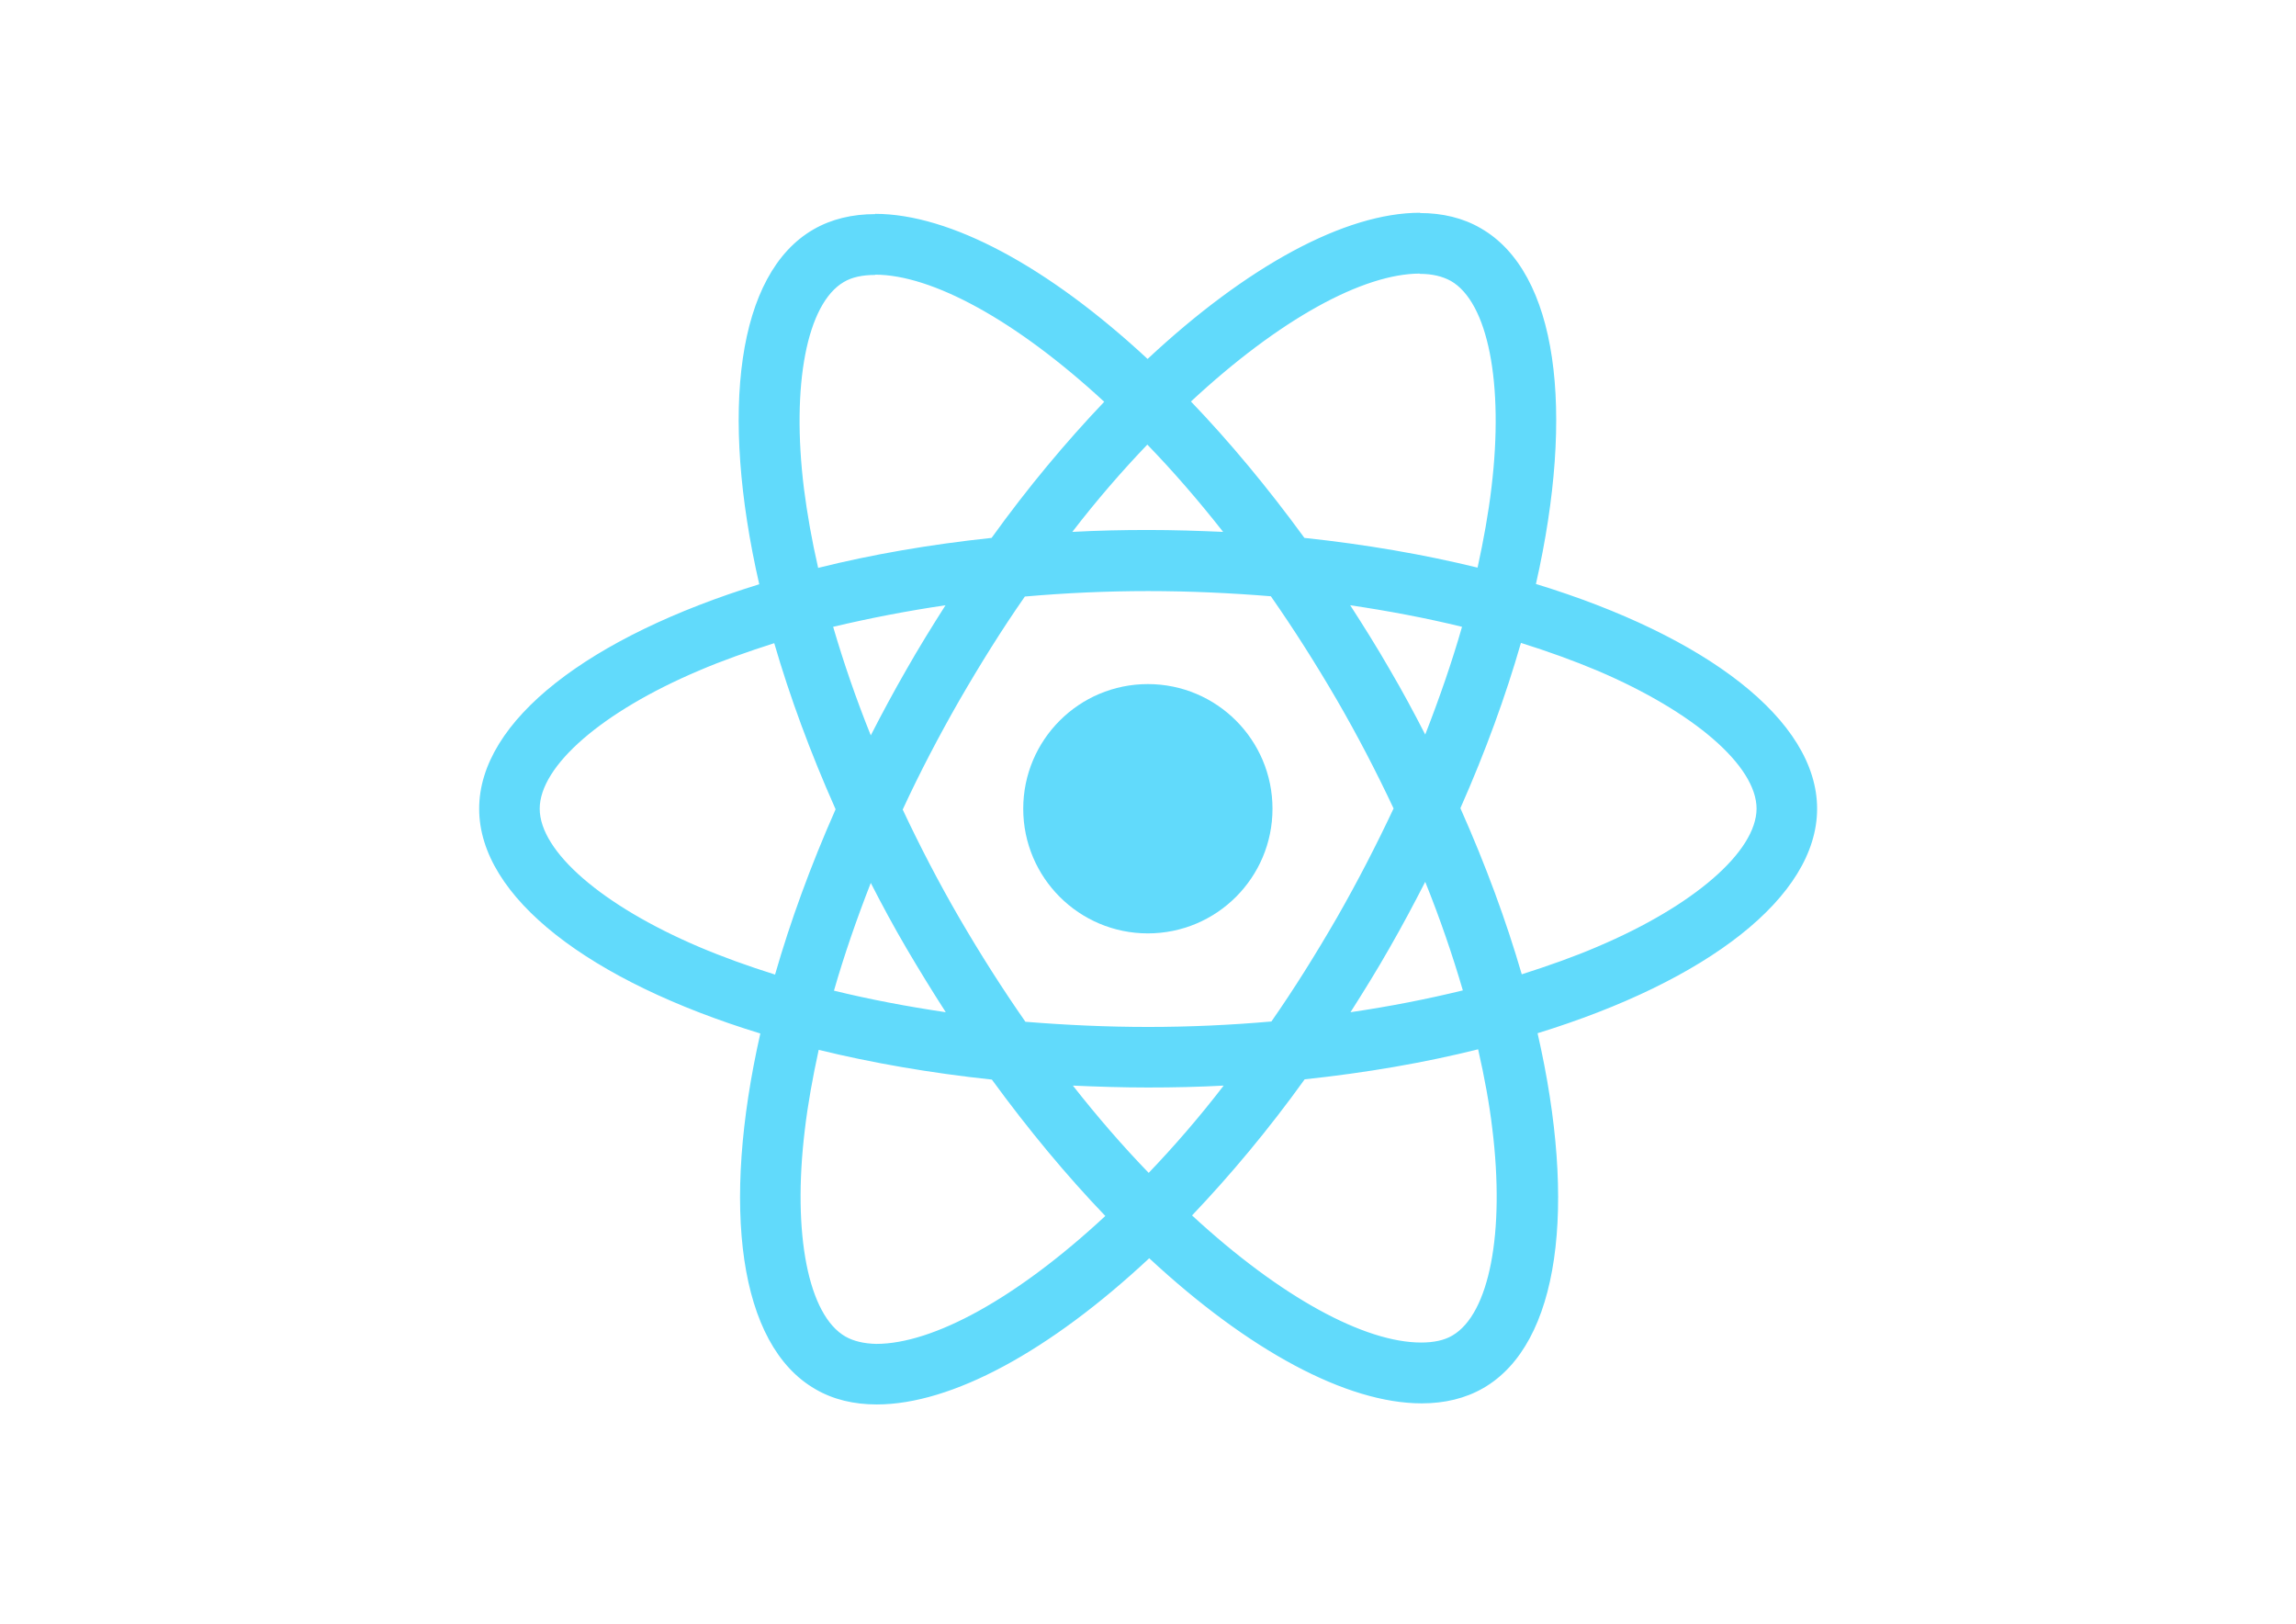
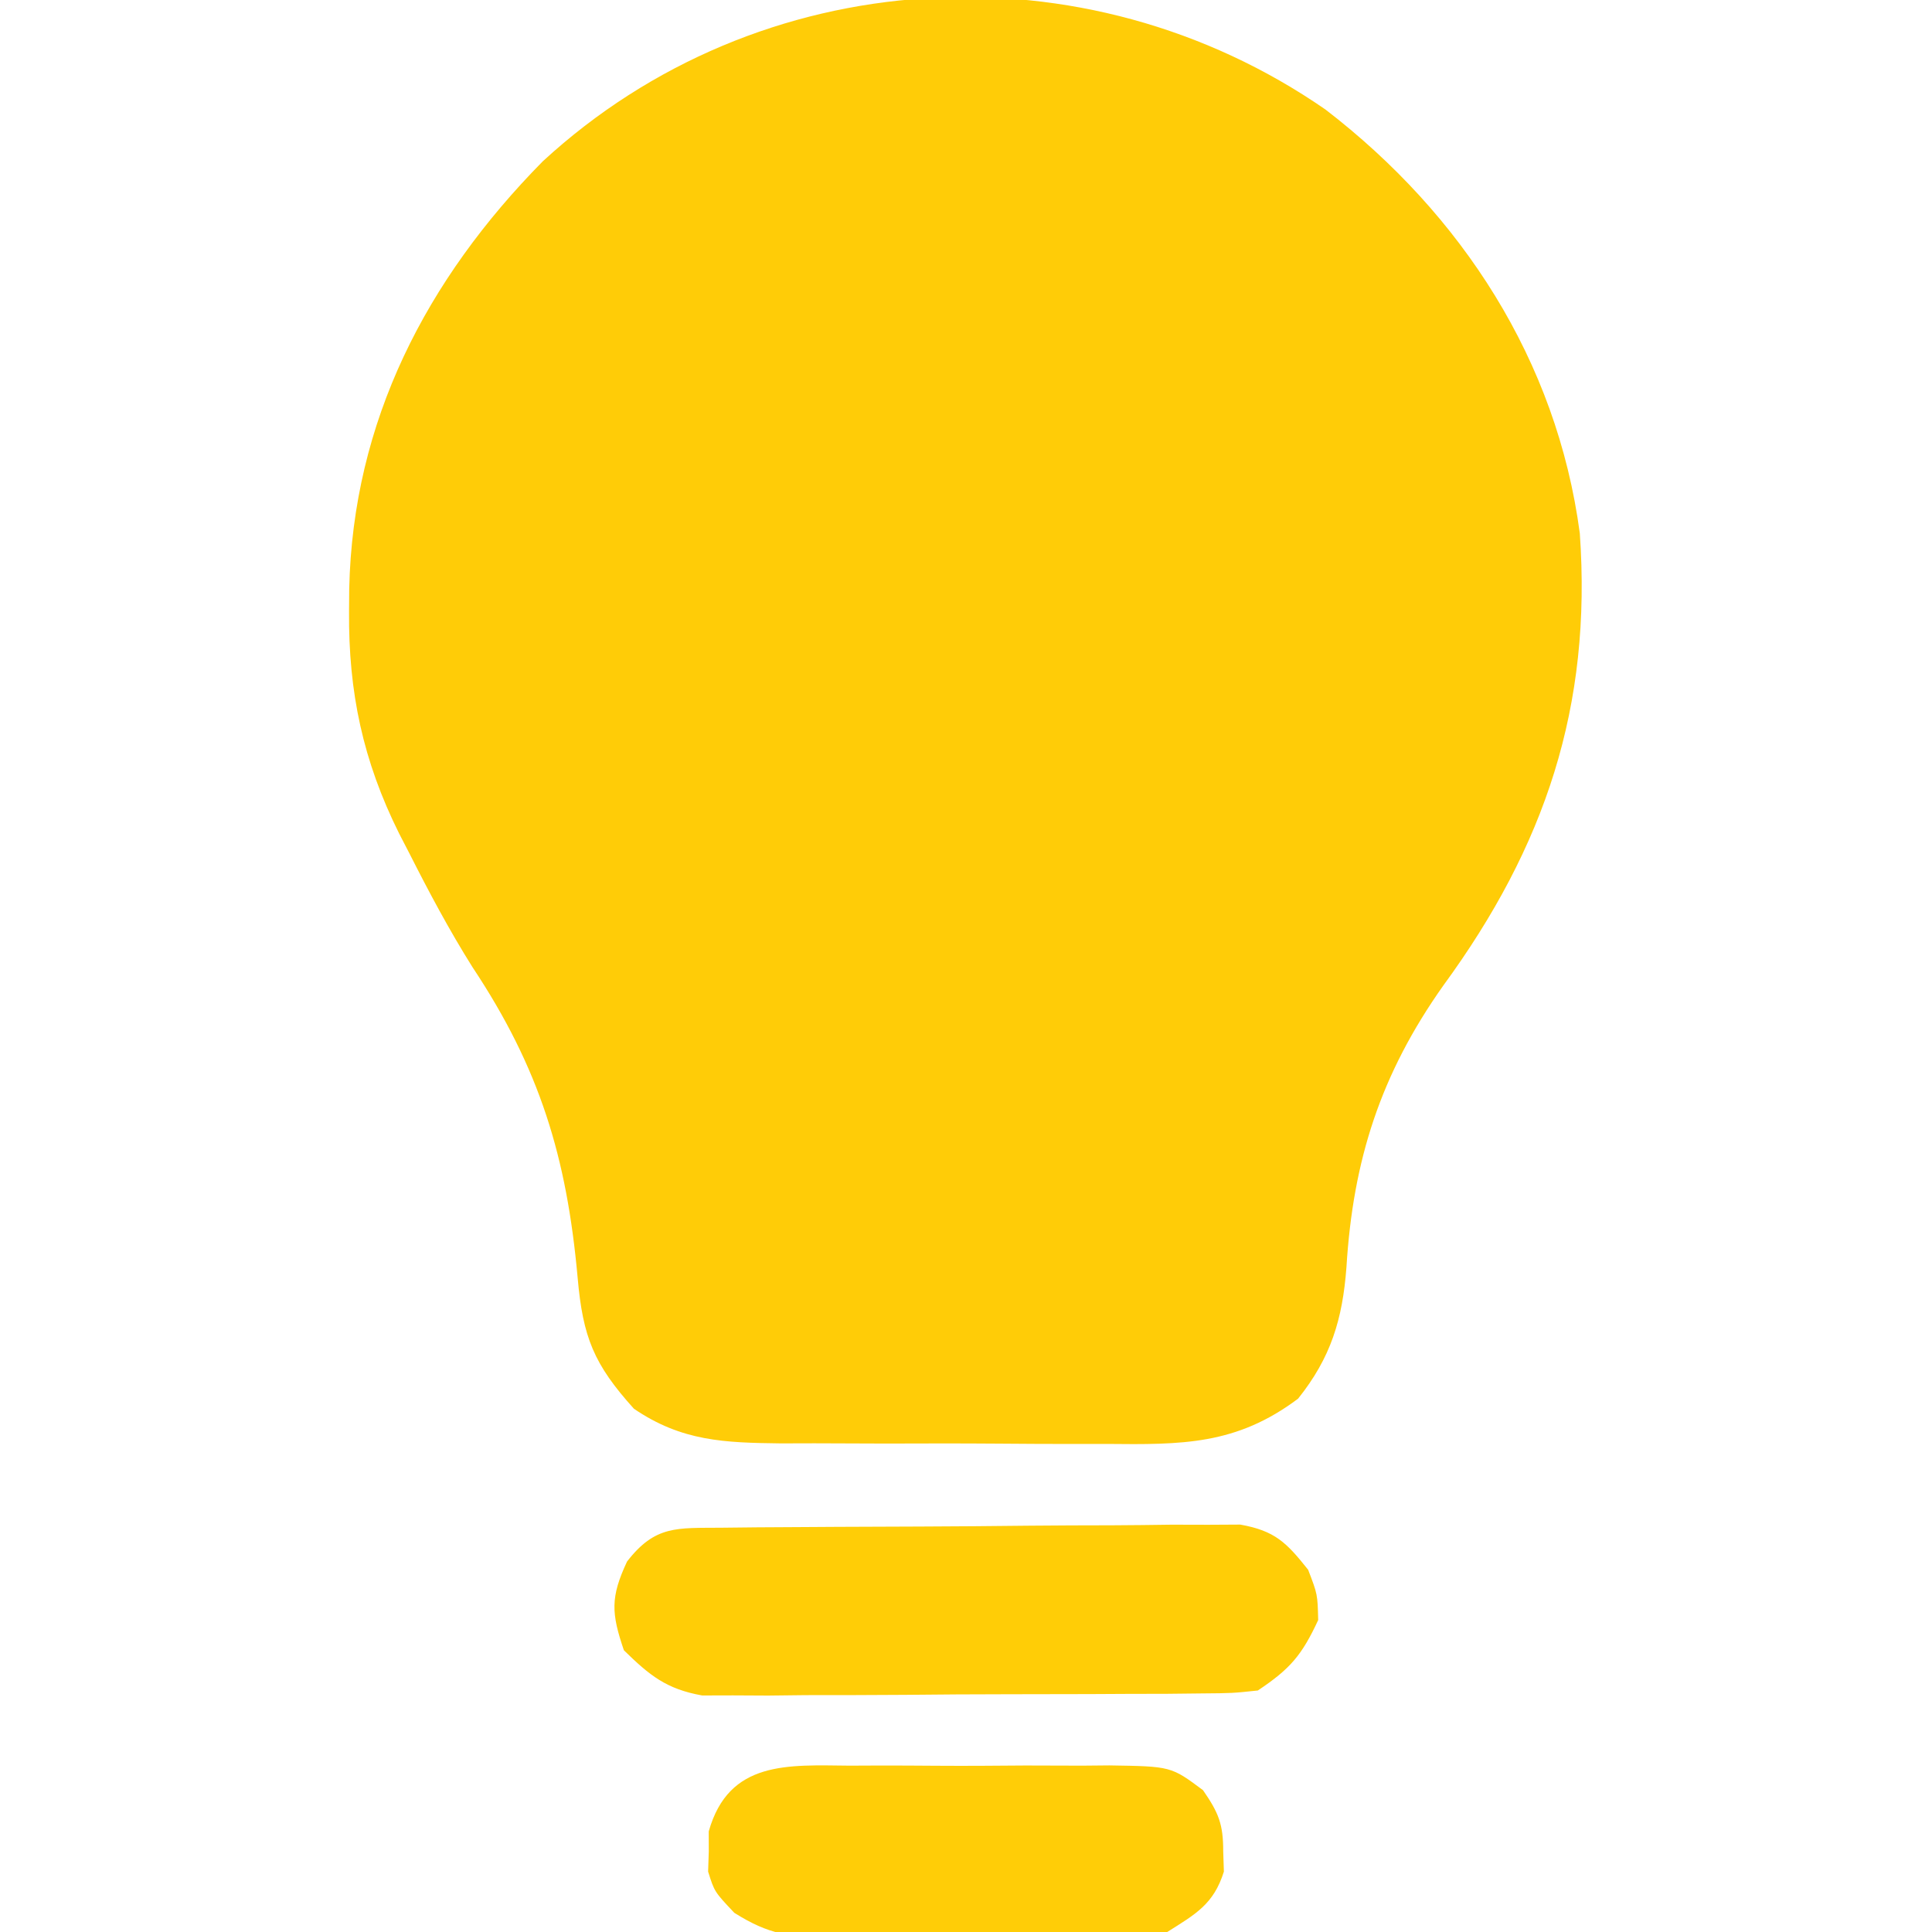
- <svg xmlns="http://www.w3.org/2000/svg" viewBox="0 0 841.9 595.3">
-   <g fill="#61DAFB">
-     <path d="M666.3 296.5c0-32.5-40.7-63.3-103.1-82.4 14.4-63.6 8-114.2-20.2-130.4-6.5-3.8-14.1-5.6-22.4-5.6v22.3c4.6 0 8.3.9 11.4 2.6 13.6 7.8 19.5 37.5 14.9 75.7-1.1 9.4-2.9 19.3-5.1 29.4-19.6-4.8-41-8.5-63.5-10.9-13.5-18.5-27.5-35.3-41.6-50 32.6-30.3 63.2-46.9 84-46.9V78c-27.5 0-63.5 19.6-99.9 53.6-36.4-33.8-72.4-53.2-99.9-53.2v22.3c20.7 0 51.4 16.5 84 46.6-14 14.7-28 31.4-41.3 49.9-22.6 2.4-44 6.1-63.6 11-2.3-10-4-19.7-5.2-29-4.7-38.2 1.1-67.9 14.6-75.8 3-1.8 6.9-2.6 11.5-2.6V78.5c-8.4 0-16 1.8-22.6 5.6-28.1 16.2-34.4 66.7-19.9 130.1-62.2 19.2-102.7 49.9-102.7 82.3 0 32.5 40.7 63.3 103.1 82.4-14.4 63.6-8 114.2 20.2 130.4 6.5 3.8 14.1 5.6 22.5 5.6 27.5 0 63.5-19.6 99.9-53.6 36.4 33.8 72.4 53.2 99.9 53.2 8.4 0 16-1.8 22.6-5.6 28.1-16.2 34.4-66.7 19.9-130.1 62-19.1 102.5-49.9 102.5-82.3zm-130.2-66.7c-3.7 12.9-8.3 26.2-13.5 39.5-4.1-8-8.4-16-13.1-24-4.6-8-9.5-15.8-14.4-23.4 14.2 2.1 27.9 4.7 41 7.9zm-45.8 106.5c-7.8 13.5-15.8 26.3-24.1 38.2-14.9 1.3-30 2-45.2 2-15.1 0-30.2-.7-45-1.9-8.3-11.9-16.4-24.6-24.2-38-7.6-13.1-14.5-26.4-20.8-39.8 6.2-13.4 13.2-26.8 20.7-39.9 7.8-13.5 15.8-26.3 24.1-38.2 14.9-1.3 30-2 45.2-2 15.1 0 30.2.7 45 1.9 8.3 11.9 16.4 24.6 24.2 38 7.6 13.1 14.5 26.4 20.8 39.8-6.3 13.4-13.2 26.8-20.7 39.9zm32.3-13c5.4 13.4 10 26.8 13.8 39.8-13.1 3.2-26.9 5.9-41.2 8 4.9-7.7 9.8-15.6 14.4-23.7 4.6-8 8.9-16.1 13-24.1zM421.2 430c-9.3-9.6-18.6-20.3-27.8-32 9 .4 18.2.7 27.5.7 9.4 0 18.7-.2 27.8-.7-9 11.7-18.3 22.4-27.5 32zm-74.4-58.9c-14.2-2.1-27.9-4.7-41-7.9 3.7-12.9 8.3-26.2 13.5-39.5 4.1 8 8.4 16 13.1 24 4.7 8 9.5 15.8 14.4 23.4zM420.7 163c9.3 9.6 18.6 20.3 27.8 32-9-.4-18.2-.7-27.5-.7-9.4 0-18.7.2-27.8.7 9-11.7 18.3-22.4 27.5-32zm-74 58.9c-4.9 7.7-9.8 15.6-14.4 23.7-4.6 8-8.9 16-13 24-5.4-13.4-10-26.8-13.8-39.8 13.1-3.1 26.9-5.8 41.2-7.9zm-90.5 125.2c-35.4-15.1-58.3-34.9-58.3-50.6 0-15.7 22.9-35.6 58.3-50.6 8.6-3.7 18-7 27.7-10.1 5.7 19.6 13.2 40 22.5 60.9-9.2 20.8-16.6 41.1-22.2 60.6-9.9-3.1-19.3-6.5-28-10.2zM310 490c-13.6-7.8-19.5-37.5-14.9-75.7 1.1-9.4 2.9-19.3 5.1-29.4 19.6 4.8 41 8.5 63.5 10.9 13.5 18.5 27.5 35.3 41.6 50-32.6 30.3-63.2 46.9-84 46.9-4.5-.1-8.3-1-11.3-2.7zm237.2-76.2c4.7 38.2-1.1 67.9-14.6 75.8-3 1.8-6.9 2.6-11.5 2.6-20.7 0-51.4-16.5-84-46.6 14-14.7 28-31.4 41.3-49.9 22.6-2.4 44-6.1 63.6-11 2.3 10.1 4.1 19.8 5.2 29.1zm38.5-66.7c-8.6 3.7-18 7-27.7 10.1-5.7-19.6-13.2-40-22.5-60.9 9.2-20.8 16.6-41.1 22.2-60.6 9.9 3.1 19.3 6.5 28.1 10.2 35.4 15.1 58.3 34.9 58.3 50.6-.1 15.7-23 35.6-58.4 50.6zM320.8 78.4z" />
-     <circle cx="420.9" cy="296.5" r="45.7" />
-     <path d="M520.5 78.1z" />
-   </g>
+ <svg xmlns="http://www.w3.org/2000/svg" version="1.1" width="192" height="192">
+   <path d="M0 0 C13.547 10.416 22.99 24.942 25.273 42.113 C26.487 59.3 21.843 73.196 11.711 87.051 C5.479 95.847 2.73 104.4 2.081 115.063 C1.694 120.223 0.535 124.038 -2.727 128.113 C-8.877 132.727 -14.274 132.686 -21.793 132.609 C-22.945 132.611 -24.097 132.612 -25.285 132.614 C-27.713 132.612 -30.141 132.601 -32.569 132.58 C-36.28 132.551 -39.99 132.559 -43.701 132.572 C-46.065 132.566 -48.429 132.558 -50.793 132.547 C-52.453 132.551 -52.453 132.551 -54.146 132.556 C-59.722 132.488 -63.963 132.357 -68.727 129.113 C-72.717 124.691 -73.801 122.007 -74.321 116.096 C-75.399 104.125 -78.082 95.284 -84.785 85.207 C-87.085 81.542 -89.087 77.785 -91.039 73.926 C-91.376 73.273 -91.714 72.619 -92.062 71.947 C-95.658 64.727 -97.104 57.911 -97.039 49.863 C-97.033 49.123 -97.028 48.383 -97.022 47.62 C-96.658 30.974 -89.372 16.895 -77.789 5.148 C-56.309 -14.643 -23.912 -16.546 0 0 Z " fill="#FFCC07" transform="translate(131.7266,10.88672)" />
+   <path d="M0 0 C1.782 -0.019 1.782 -0.019 3.601 -0.039 C4.89 -0.046 6.18 -0.054 7.508 -0.061 C8.828 -0.069 10.147 -0.077 11.507 -0.086 C14.303 -0.101 17.099 -0.111 19.895 -0.118 C23.475 -0.129 27.055 -0.164 30.635 -0.203 C33.388 -0.229 36.142 -0.238 38.896 -0.241 C40.857 -0.249 42.818 -0.275 44.779 -0.302 C46.571 -0.297 46.571 -0.297 48.398 -0.293 C49.449 -0.299 50.5 -0.305 51.583 -0.311 C55.029 0.301 56.179 1.473 58.329 4.177 C59.266 6.615 59.266 6.615 59.329 9.177 C57.707 12.663 56.564 14.02 53.329 16.177 C50.8 16.444 50.8 16.444 47.743 16.468 C46.598 16.48 45.453 16.493 44.274 16.506 C43.036 16.508 41.799 16.511 40.524 16.513 C38.617 16.523 38.617 16.523 36.672 16.533 C33.98 16.543 31.288 16.549 28.597 16.548 C25.154 16.547 21.713 16.575 18.271 16.609 C14.98 16.637 11.69 16.636 8.399 16.638 C6.549 16.659 6.549 16.659 4.661 16.681 C3.51 16.675 2.359 16.669 1.173 16.663 C-0.342 16.667 -0.342 16.667 -1.888 16.671 C-5.443 16.04 -7.115 14.682 -9.671 12.177 C-10.927 8.487 -11.015 6.913 -9.359 3.365 C-6.561 -0.262 -4.397 0.041 0 0 Z " fill="#FFCD06" transform="translate(71.67139,151.823)" />
+   <path d="M0 0 C1.376 -0.006 1.376 -0.006 2.779 -0.012 C4.716 -0.014 6.652 -0.007 8.589 0.01 C11.552 0.031 14.513 0.01 17.477 -0.016 C19.359 -0.013 21.242 -0.008 23.125 0 C24.011 -0.008 24.896 -0.016 25.808 -0.025 C31.944 0.069 31.944 0.069 35.117 2.439 C36.671 4.688 37.13 5.822 37.125 8.531 C37.147 9.191 37.169 9.851 37.191 10.531 C36.174 13.768 34.405 14.74 31.562 16.531 C28.539 17.112 25.572 17.092 22.5 17.062 C21.631 17.066 20.762 17.07 19.867 17.074 C18.035 17.077 16.202 17.069 14.37 17.053 C11.571 17.031 8.775 17.053 5.977 17.078 C4.193 17.075 2.409 17.07 0.625 17.062 C-0.208 17.071 -1.042 17.079 -1.901 17.087 C-5.941 17.022 -7.966 16.828 -11.465 14.623 C-13.438 12.531 -13.438 12.531 -14.066 10.531 C-14.044 9.871 -14.023 9.211 -14 8.531 C-14.001 7.871 -14.003 7.211 -14.004 6.531 C-12.002 -0.539 -6.121 -0.056 0 0 Z " fill="#FFCD07" transform="translate(84.4375,175.4688)" />
</svg>
